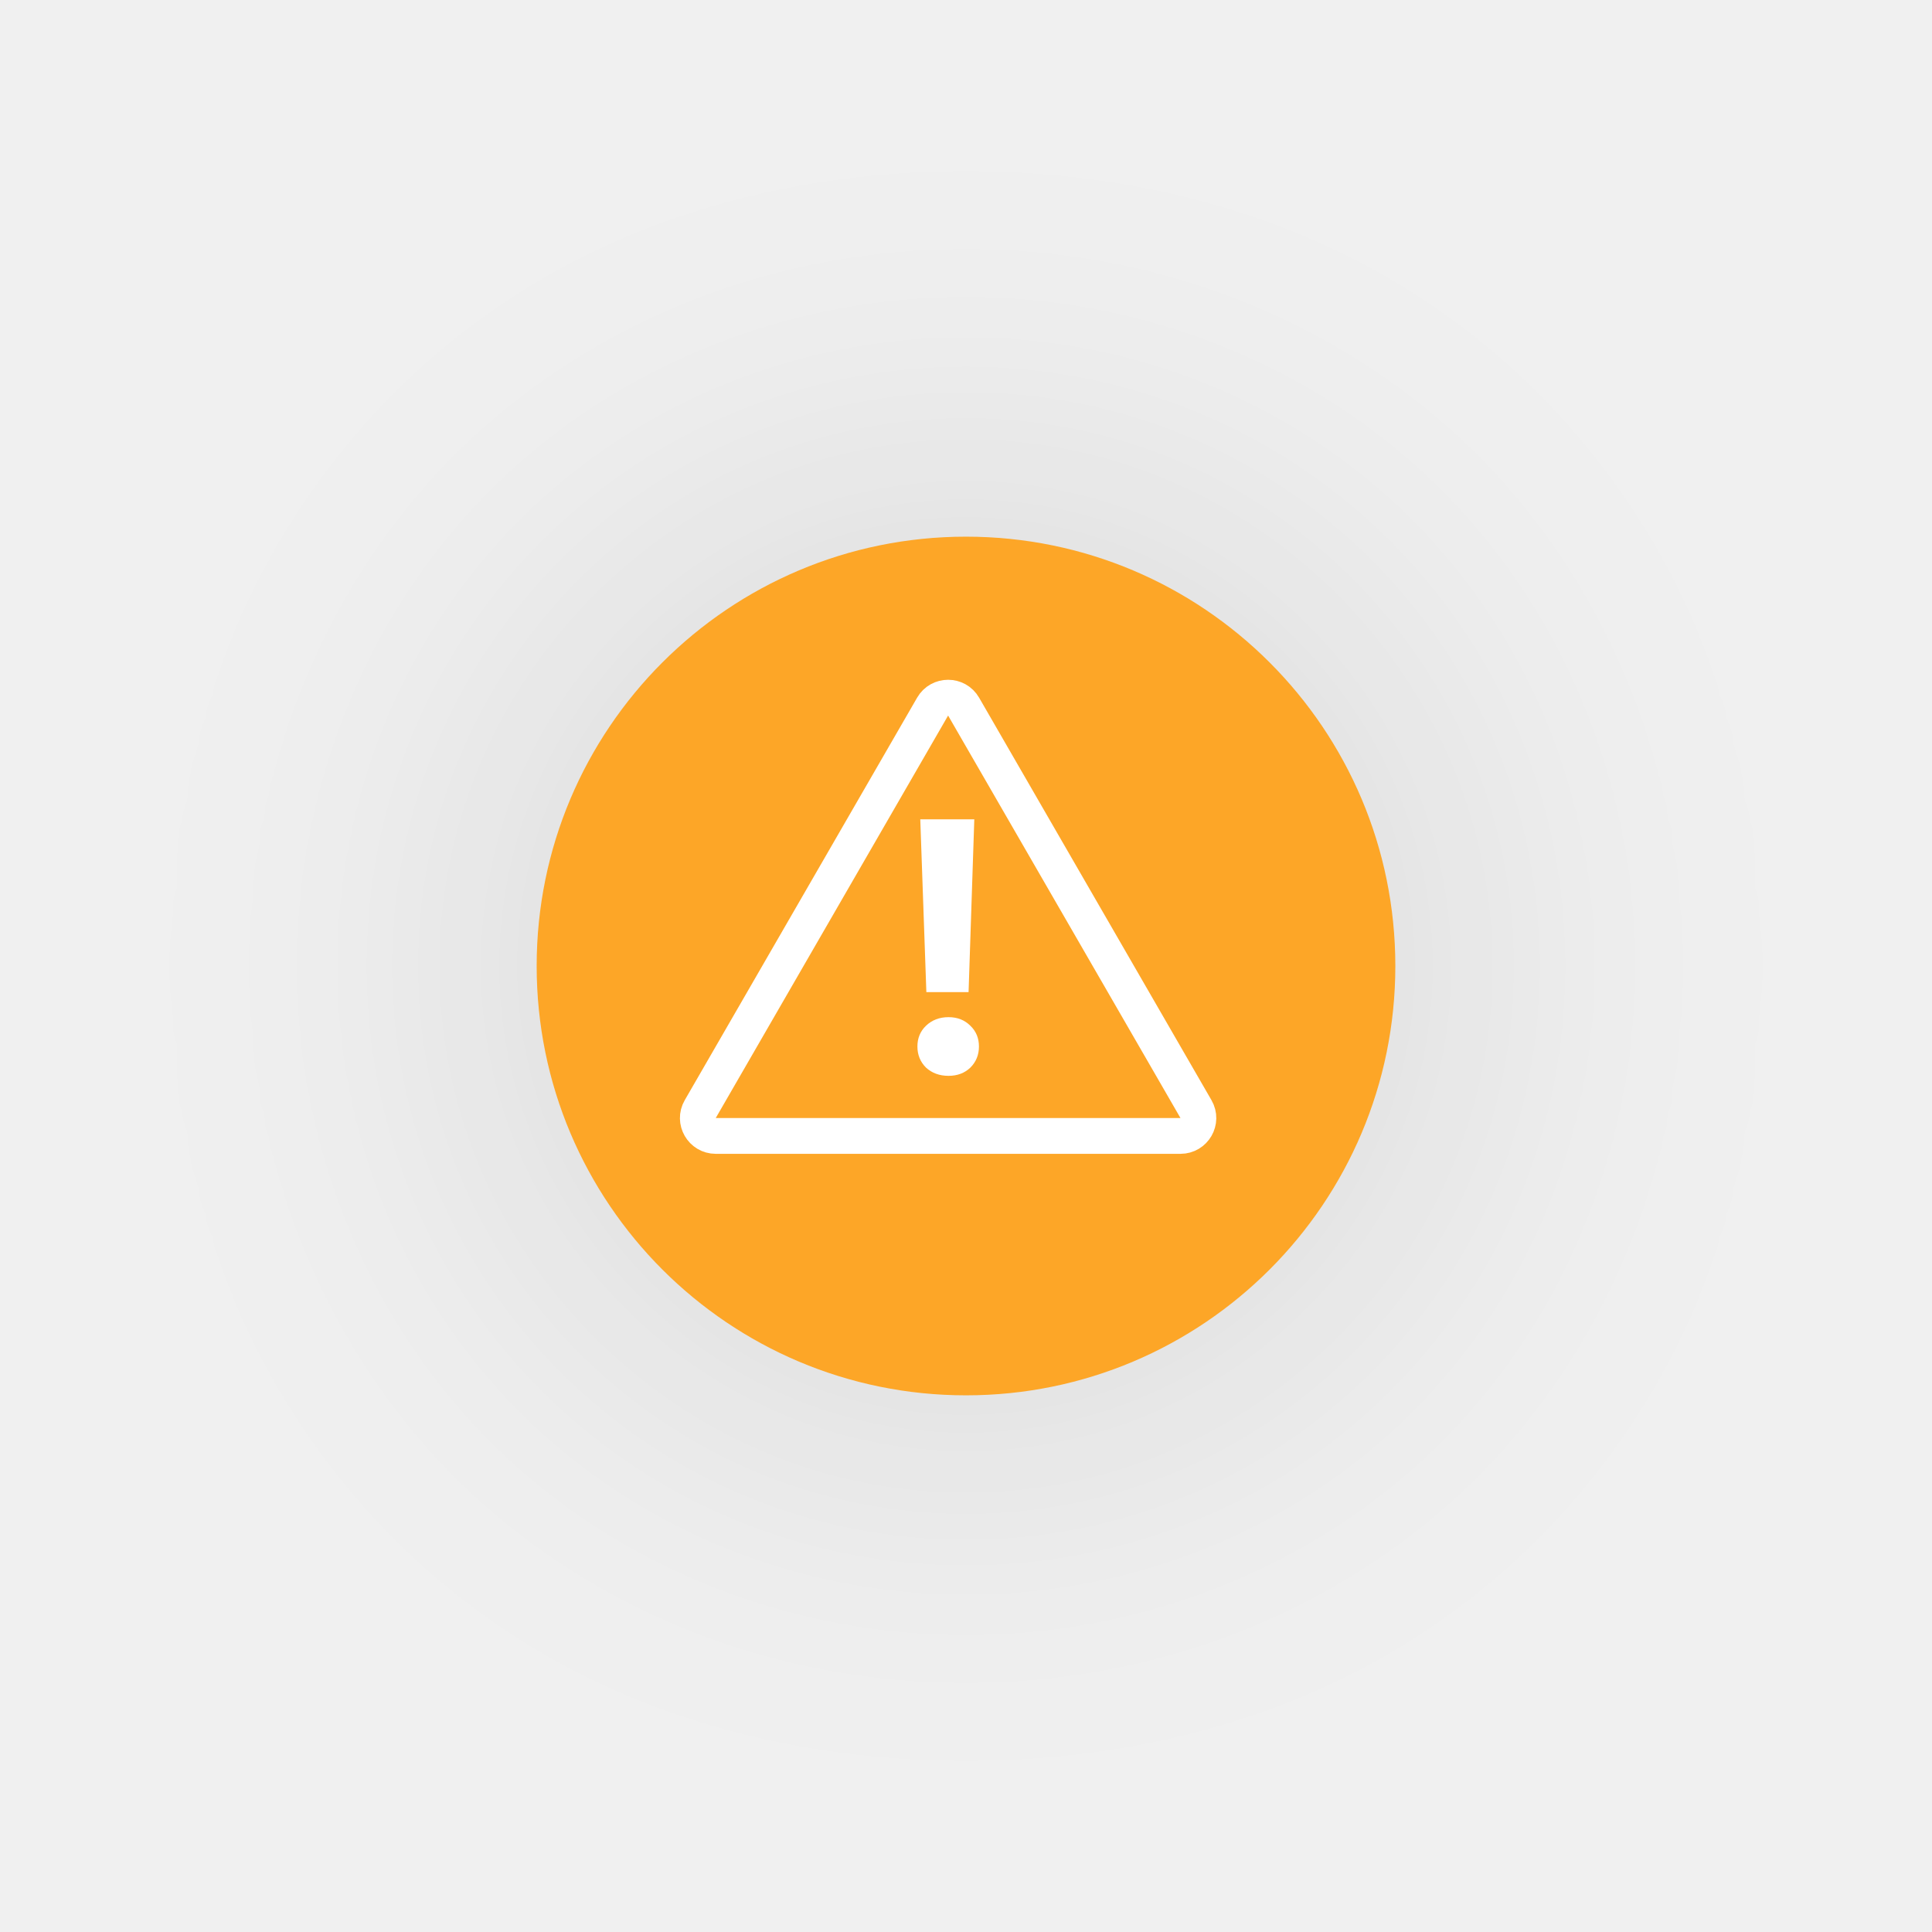
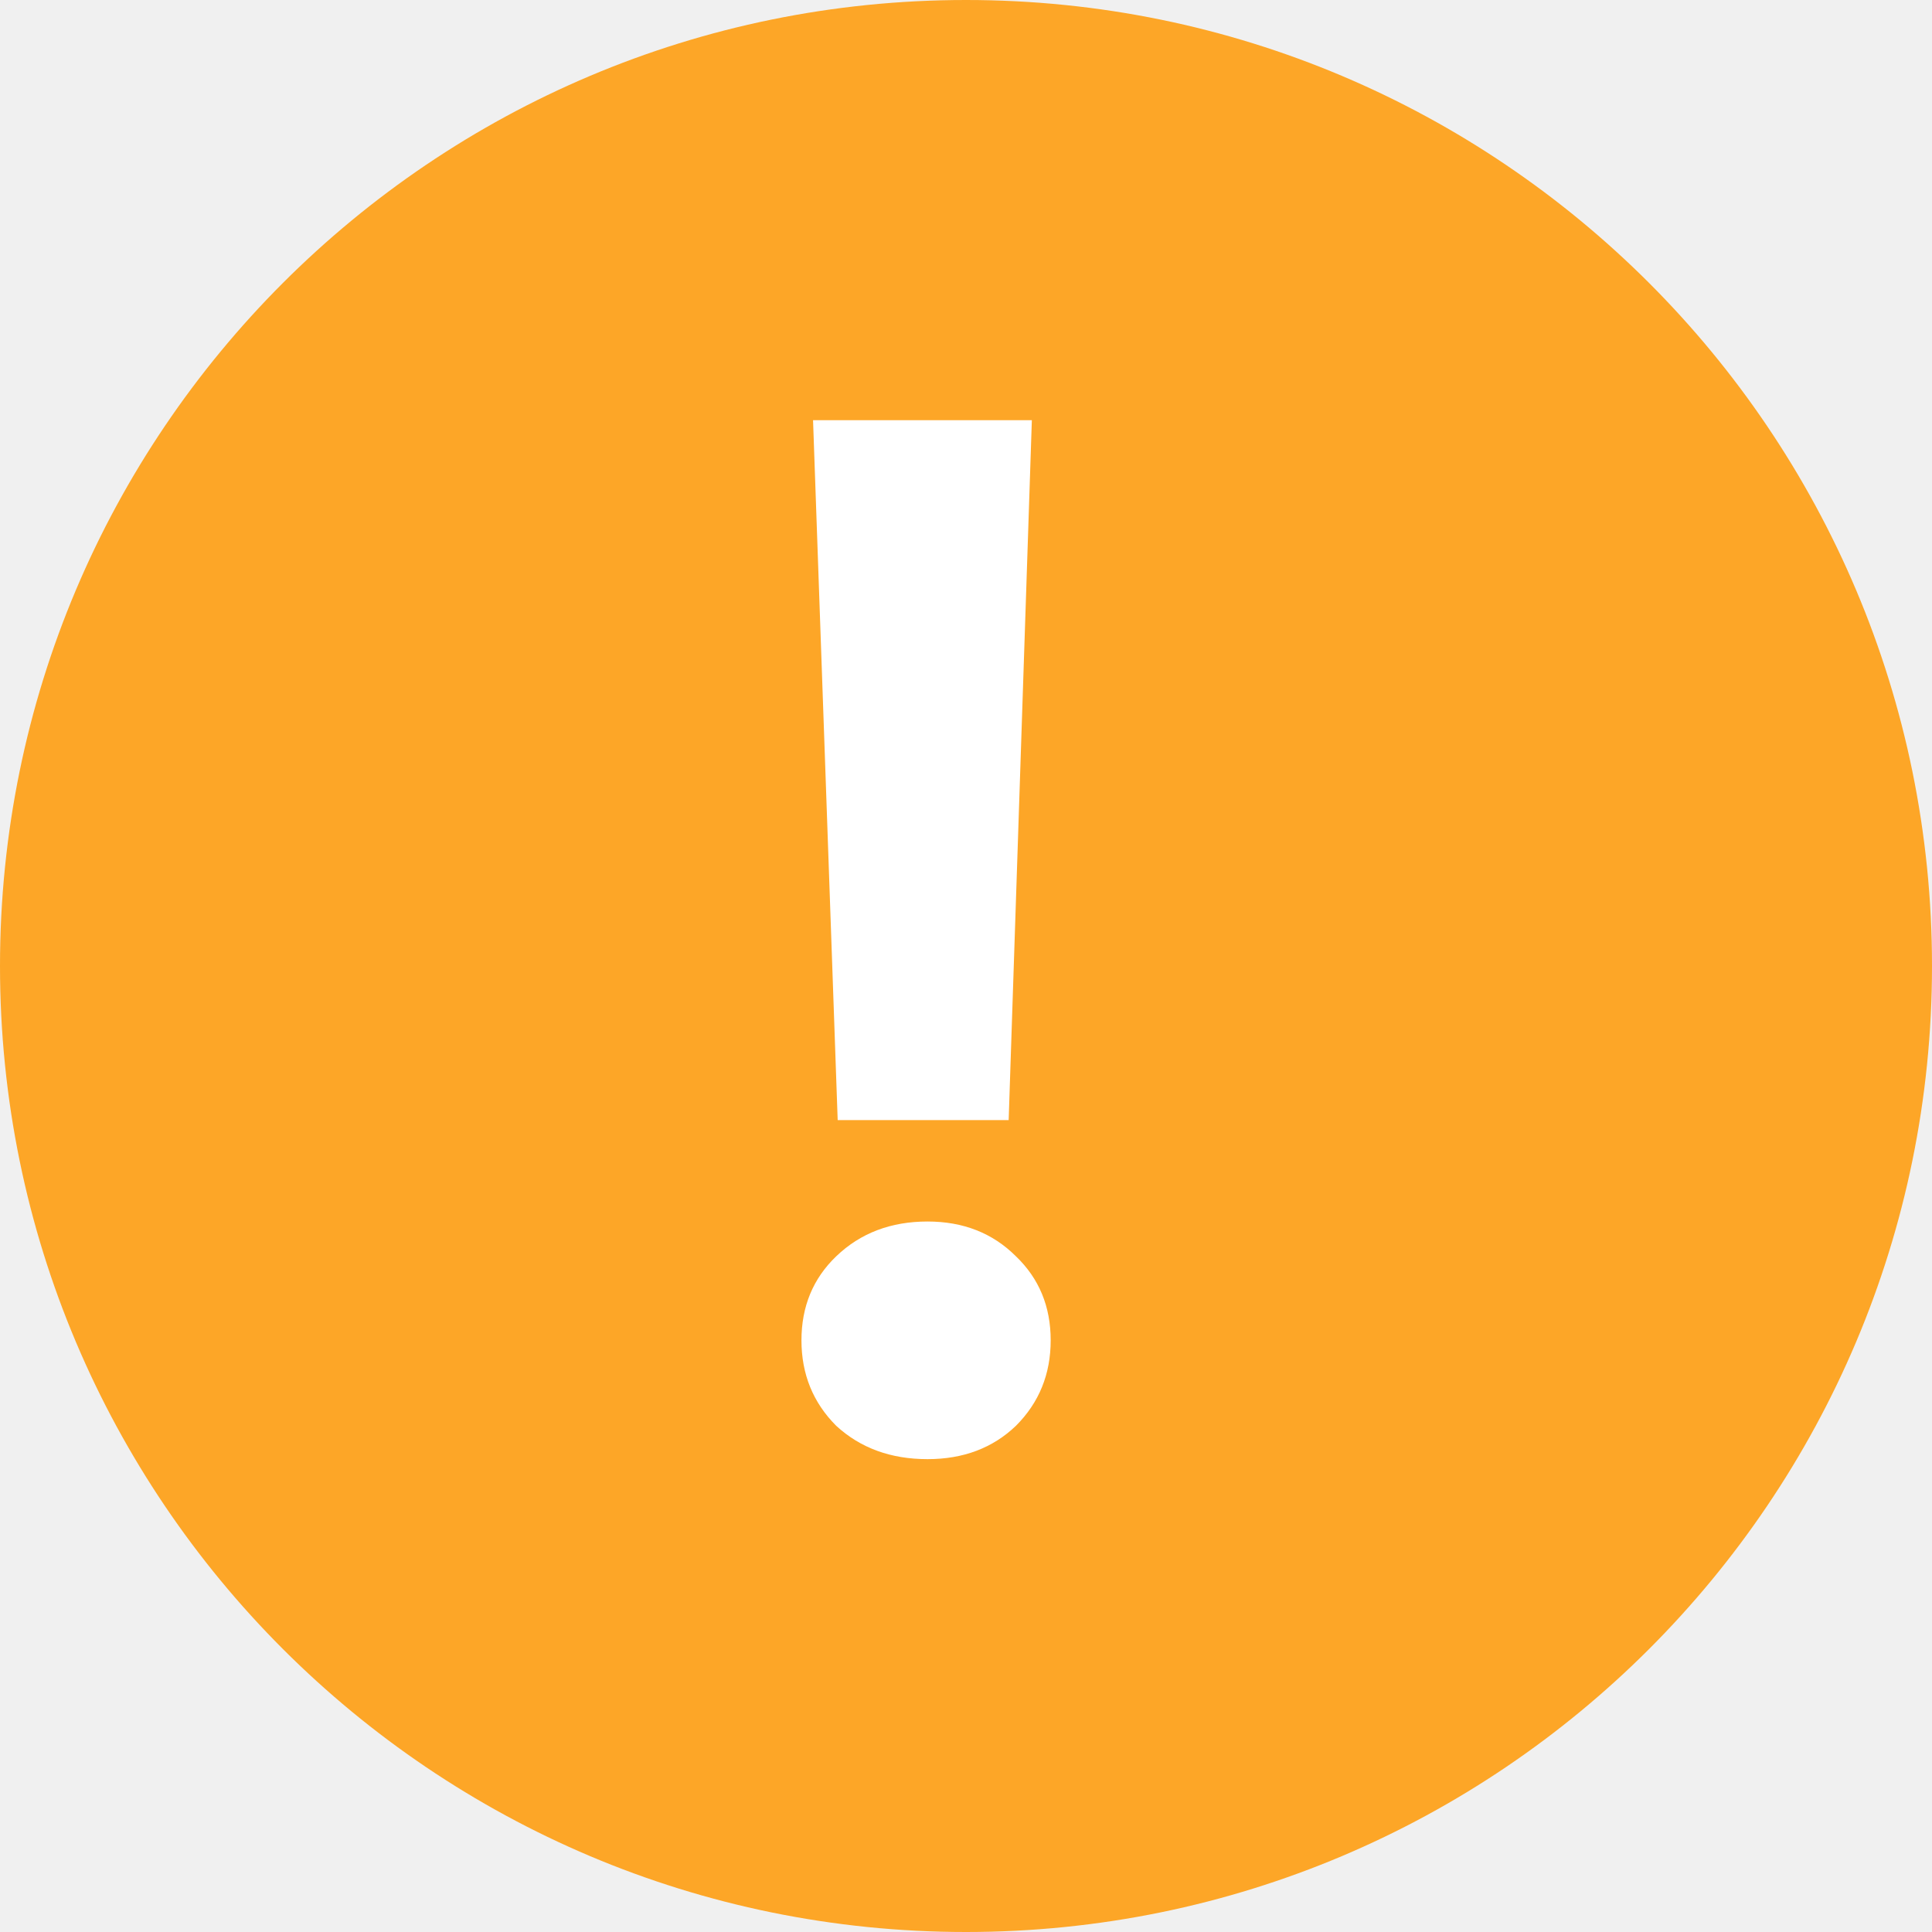
- <svg xmlns="http://www.w3.org/2000/svg" width="54" height="54" viewBox="0 0 54 54" fill="none">
-   <g filter="url(#filter0_d)">
-     <circle cx="27" cy="27" r="12" fill="#FDA627" />
-   </g>
-   <path d="M26.067 19.75C26.259 19.417 26.741 19.417 26.933 19.75L33.428 31C33.621 31.333 33.38 31.75 32.995 31.75H20.005C19.62 31.75 19.379 31.333 19.572 31L26.067 19.75Z" stroke="white" />
-   <path d="M27.232 22.9L27.072 27.73H25.892L25.722 22.9H27.232ZM26.512 30.07C26.259 30.07 26.049 29.993 25.882 29.84C25.722 29.68 25.642 29.483 25.642 29.25C25.642 29.017 25.722 28.823 25.882 28.67C26.049 28.51 26.259 28.43 26.512 28.43C26.759 28.43 26.962 28.51 27.122 28.67C27.282 28.823 27.362 29.017 27.362 29.25C27.362 29.483 27.282 29.68 27.122 29.84C26.962 29.993 26.759 30.07 26.512 30.07Z" fill="white" />
-   <defs>
-     <filter id="filter0_d" x="0" y="0" width="54" height="54" filterUnits="userSpaceOnUse" color-interpolation-filters="sRGB">
-       <feFlood flood-opacity="0" result="BackgroundImageFix" />
-       <feColorMatrix in="SourceAlpha" type="matrix" values="0 0 0 0 0 0 0 0 0 0 0 0 0 0 0 0 0 0 127 0" />
-       <feOffset />
-       <feGaussianBlur stdDeviation="7.5" />
-       <feColorMatrix type="matrix" values="0 0 0 0 0 0 0 0 0 0 0 0 0 0 0 0 0 0 0.12 0" />
-       <feBlend mode="normal" in2="BackgroundImageFix" result="effect1_dropShadow" />
-       <feBlend mode="normal" in="SourceGraphic" in2="effect1_dropShadow" result="shape" />
-     </filter>
-   </defs>
+ <svg xmlns="http://www.w3.org/2000/svg" width="24" height="24" viewBox="0 0 24 24" fill="none">
+   <circle cx="12" cy="12" r="12" fill="#FDA627" />
+   <path d="M12.818 5.22L12.53 13.914H10.406L10.1 5.22H12.818ZM11.522 18.126C11.066 18.126 10.688 17.988 10.388 17.712C10.1 17.424 9.956 17.07 9.956 16.65C9.956 16.23 10.1 15.882 10.388 15.606C10.688 15.318 11.066 15.174 11.522 15.174C11.966 15.174 12.332 15.318 12.62 15.606C12.908 15.882 13.052 16.23 13.052 16.65C13.052 17.07 12.908 17.424 12.62 17.712C12.332 17.988 11.966 18.126 11.522 18.126Z" fill="white" />
</svg>
